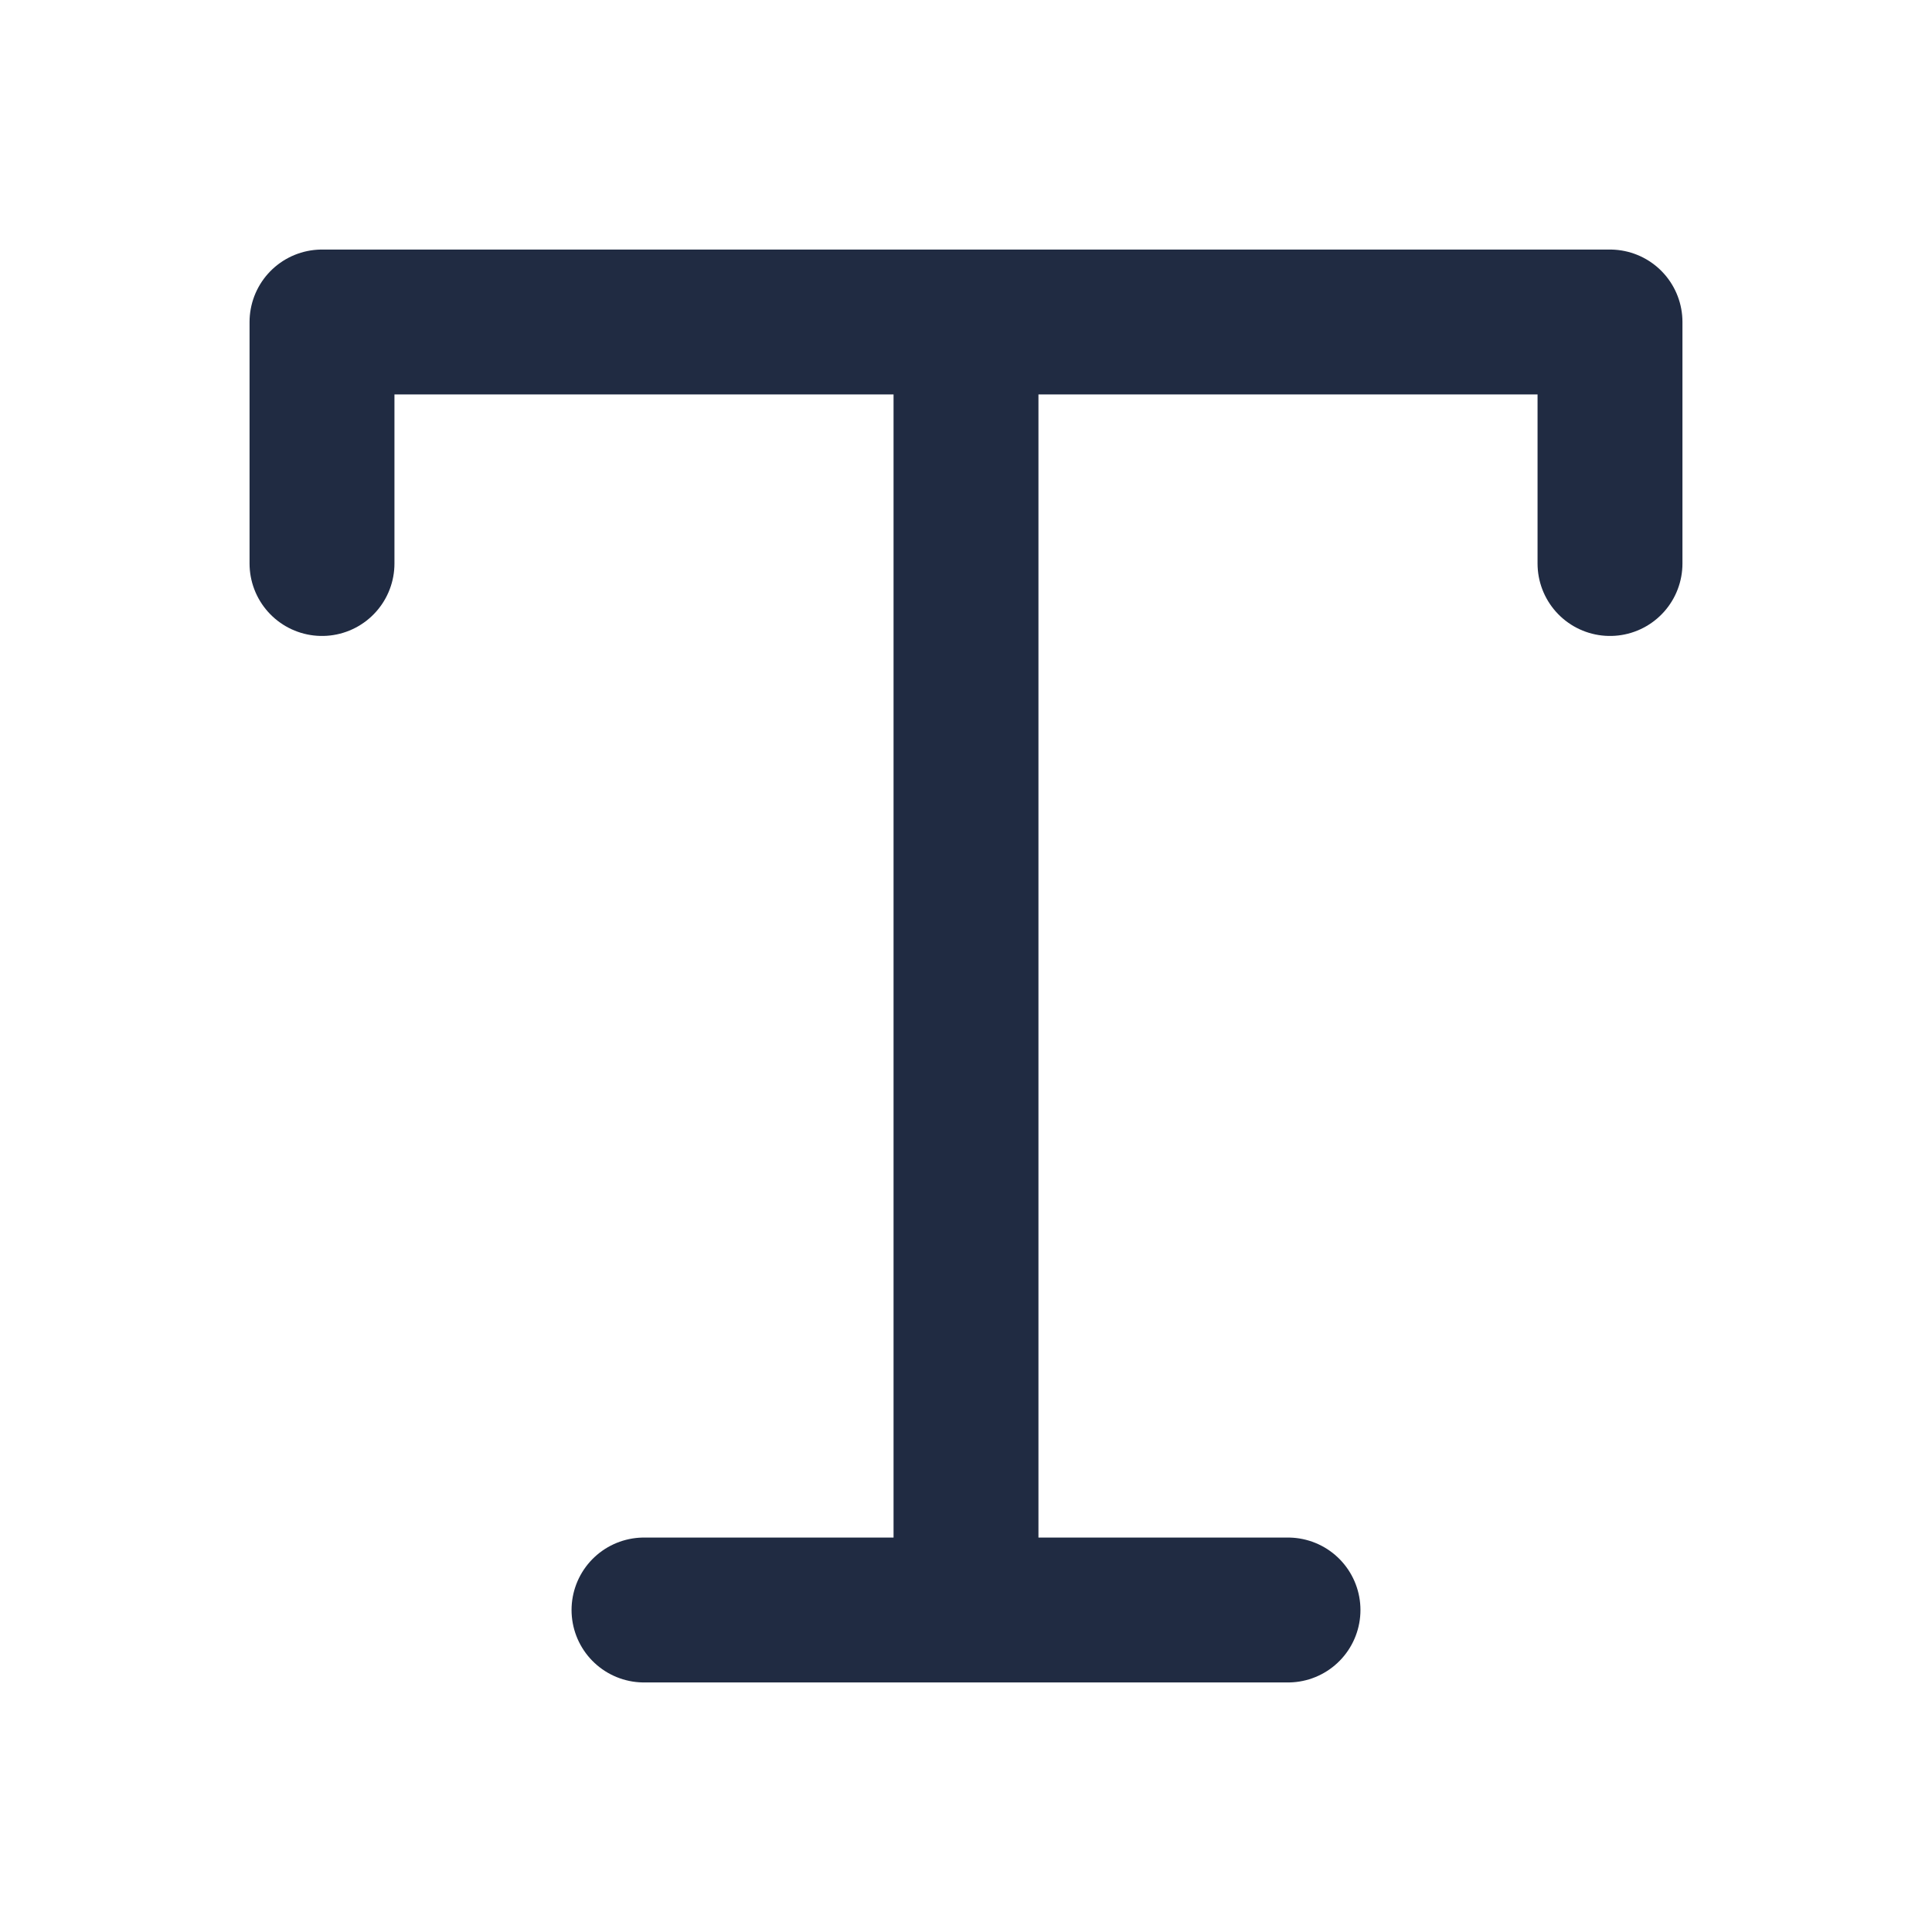
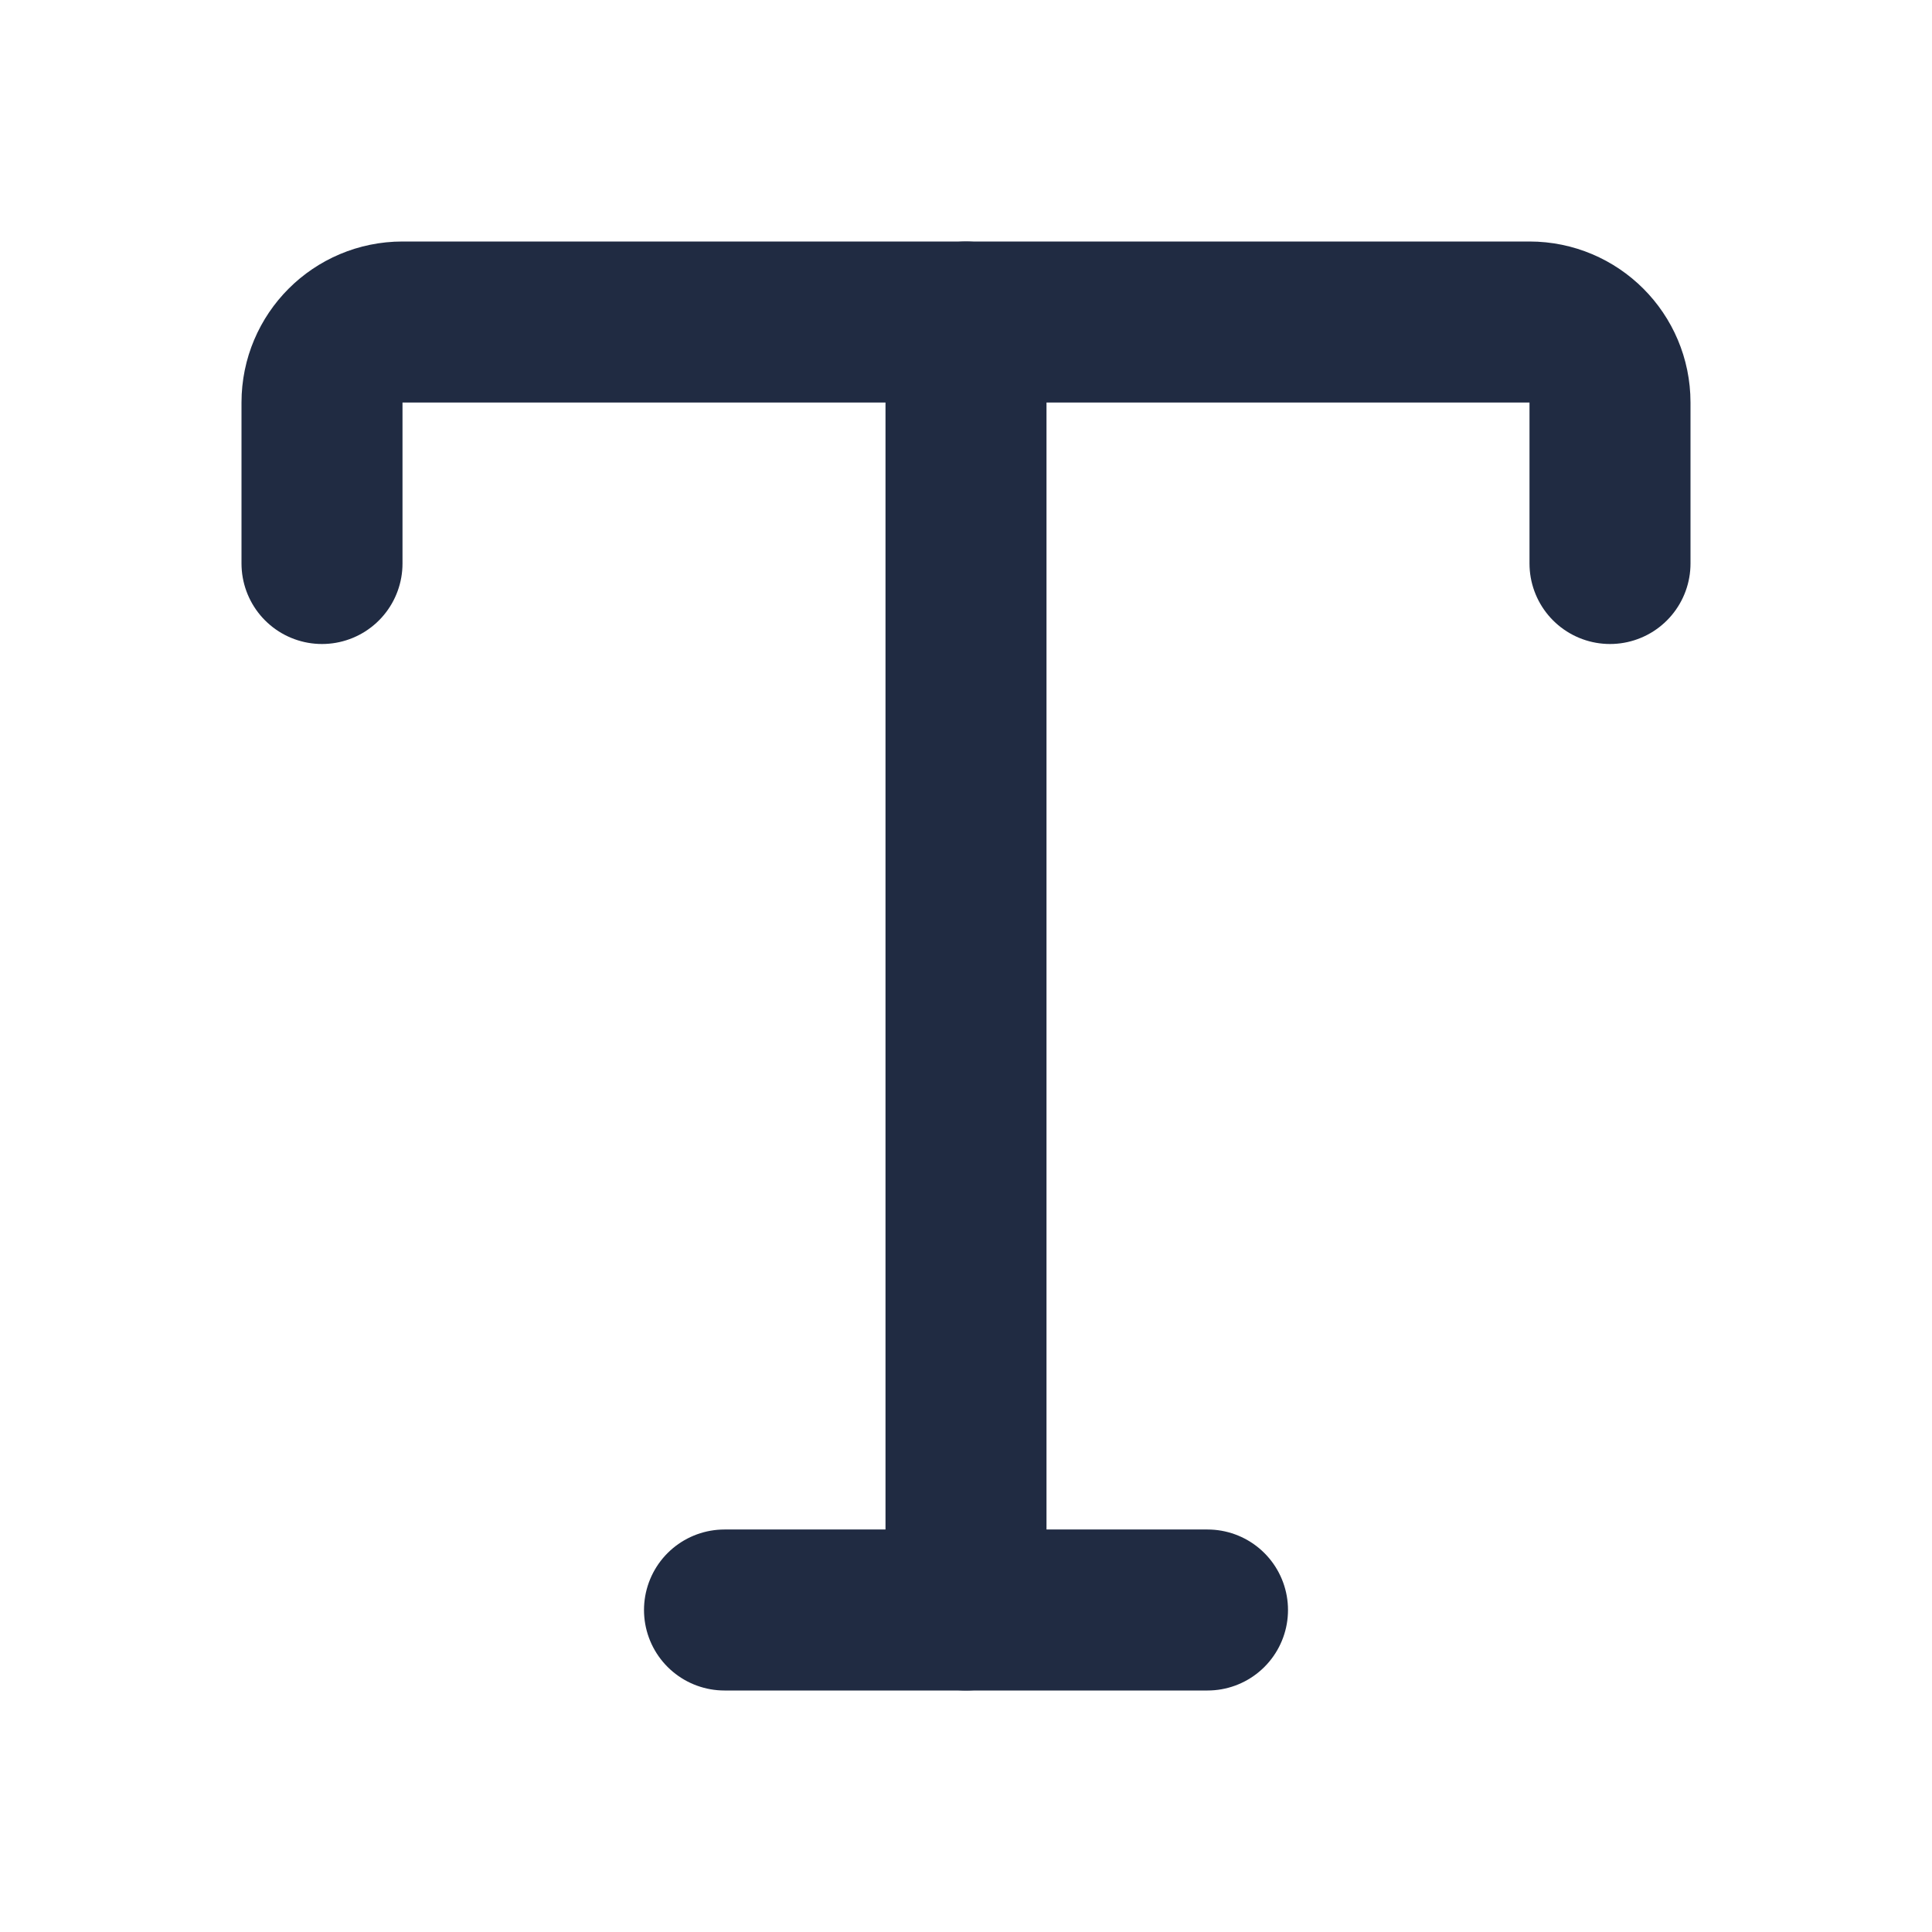
- <svg xmlns="http://www.w3.org/2000/svg" viewBox="0 0 24 24" fill="none" stroke="#202b42" stroke-width="1.8" stroke-linecap="round" stroke-linejoin="round">
-   <path d="M4 7V4h16v3M12 4v16M8 20h8" />
+ <svg xmlns="http://www.w3.org/2000/svg" viewBox="0 0 24 24" fill="none" stroke="#202b42" stroke-width="2" stroke-linecap="round" stroke-linejoin="round">
+   <path d="M12 4v16" />
+   <path d="M4 7V5a1 1 0 0 1 1-1h14a1 1 0 0 1 1 1v2" />
+   <path d="M9 20h6" />
</svg>
